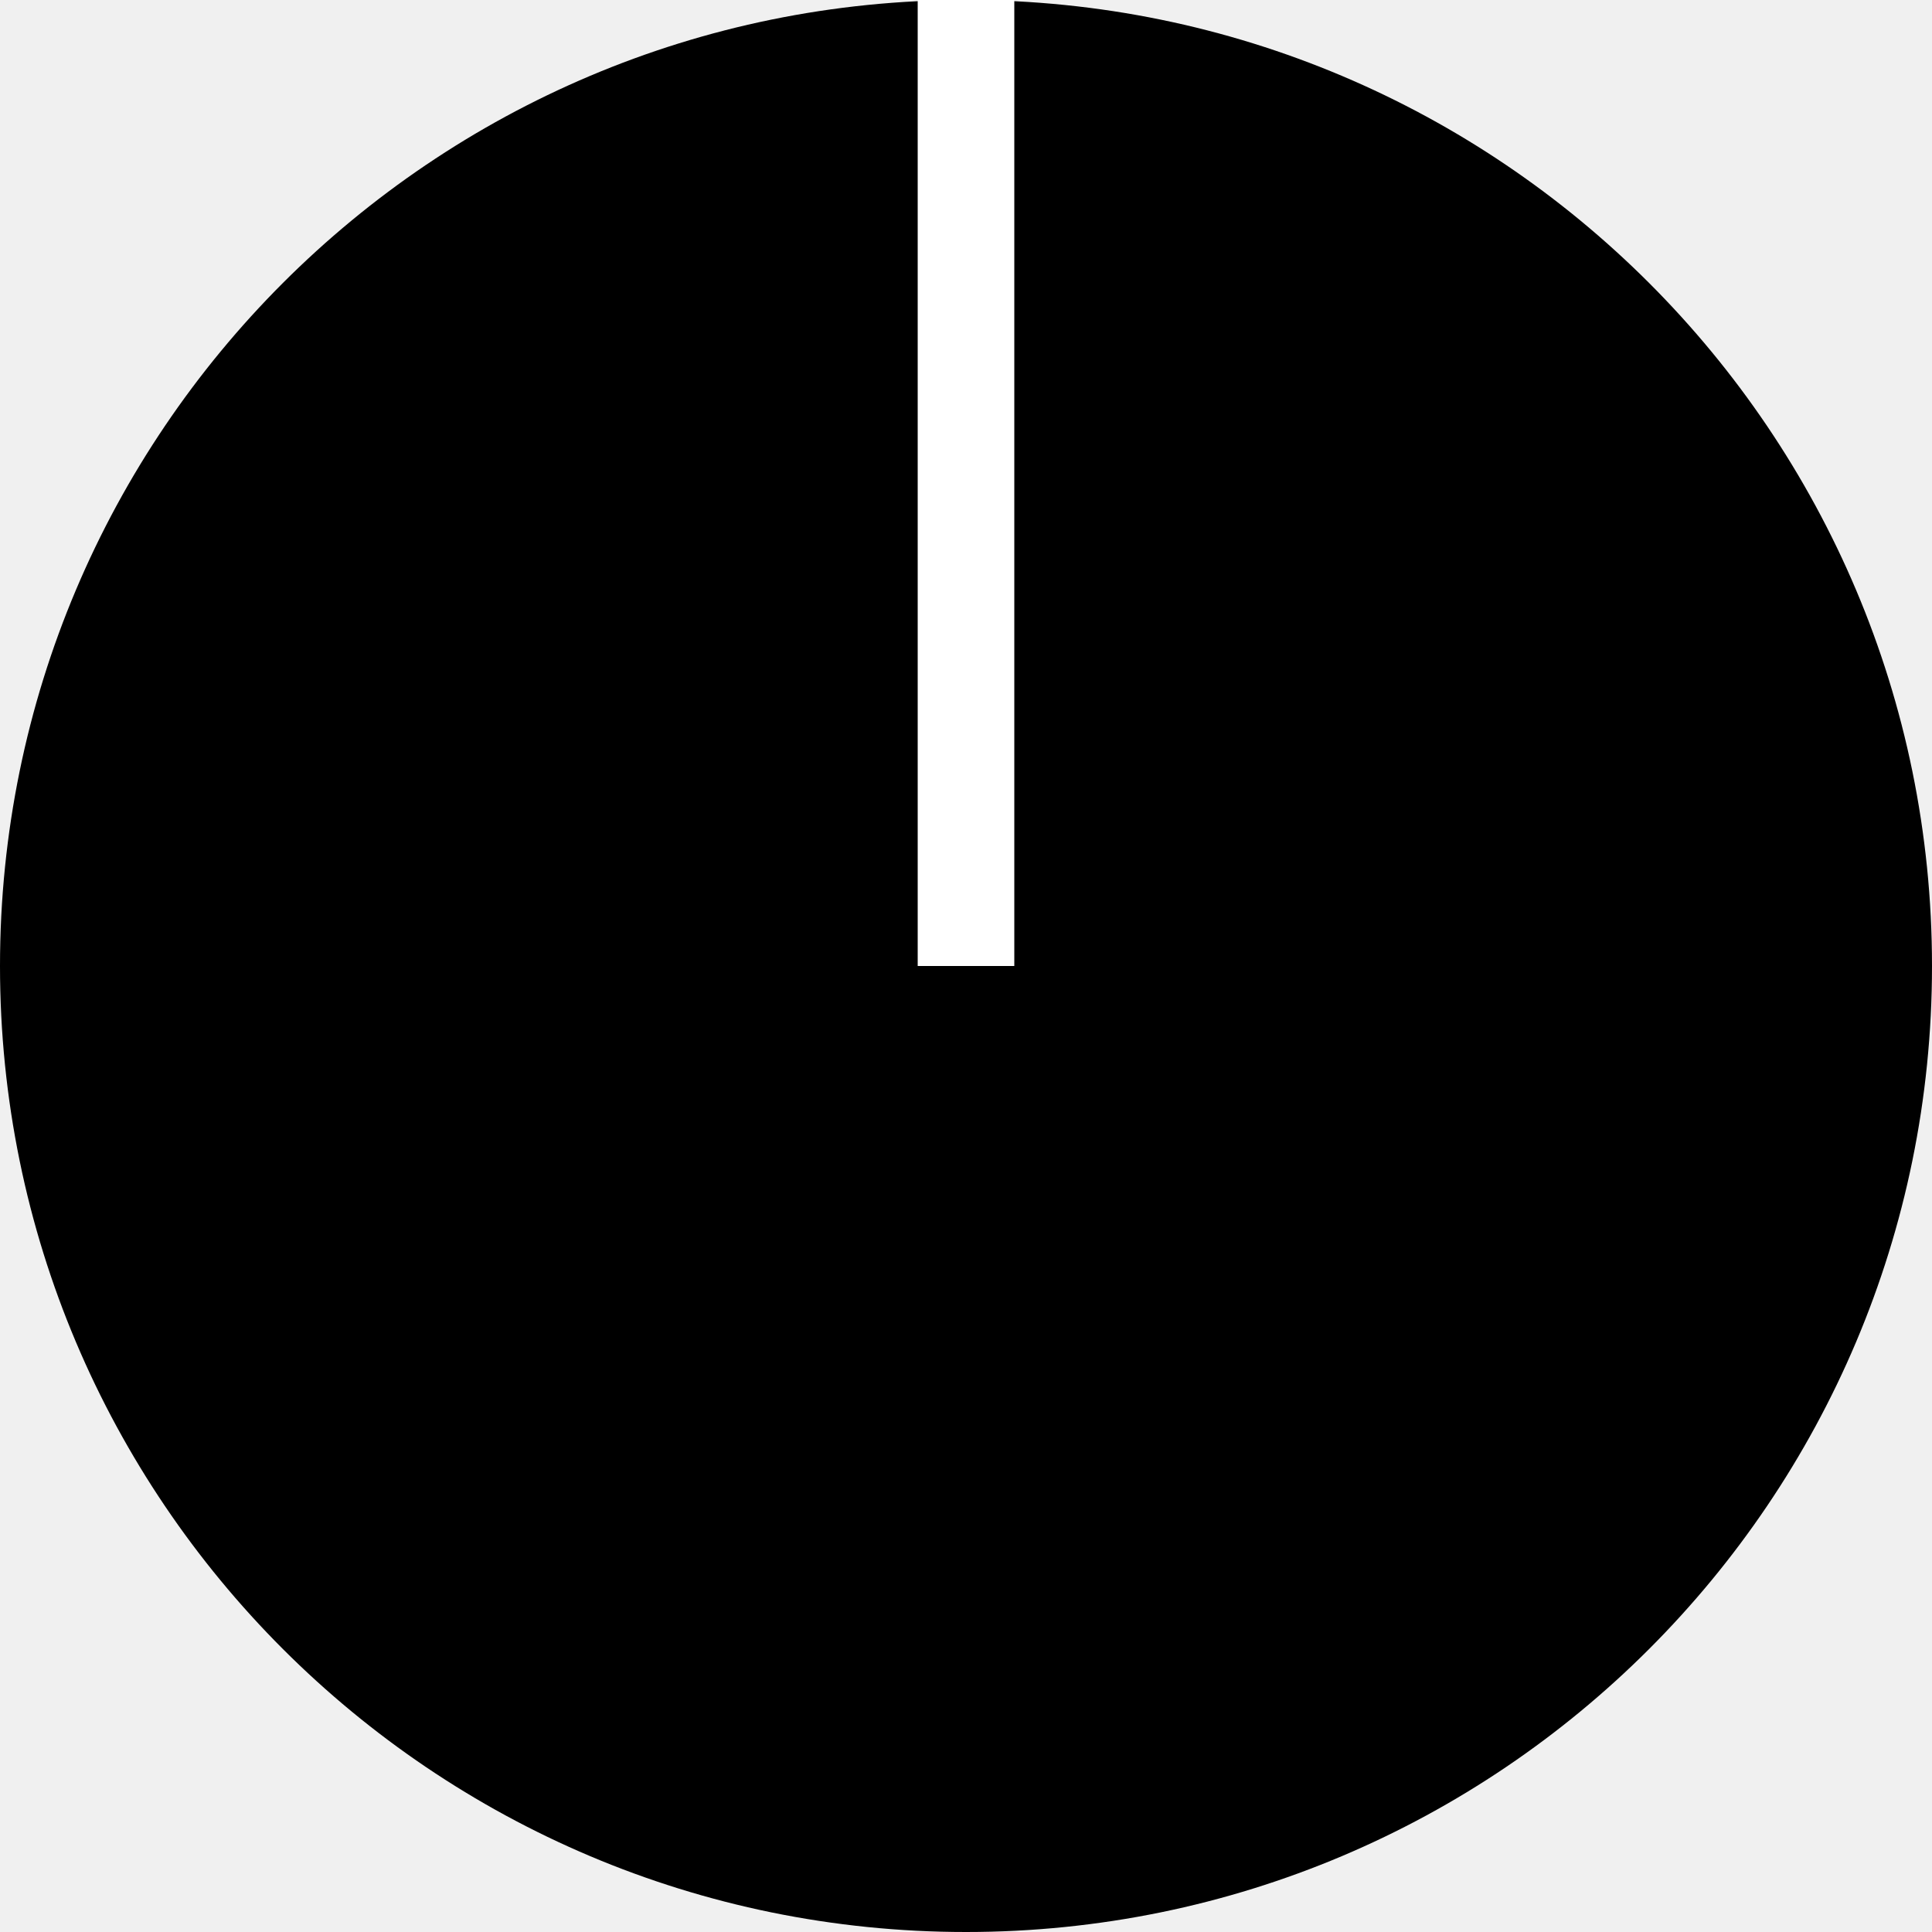
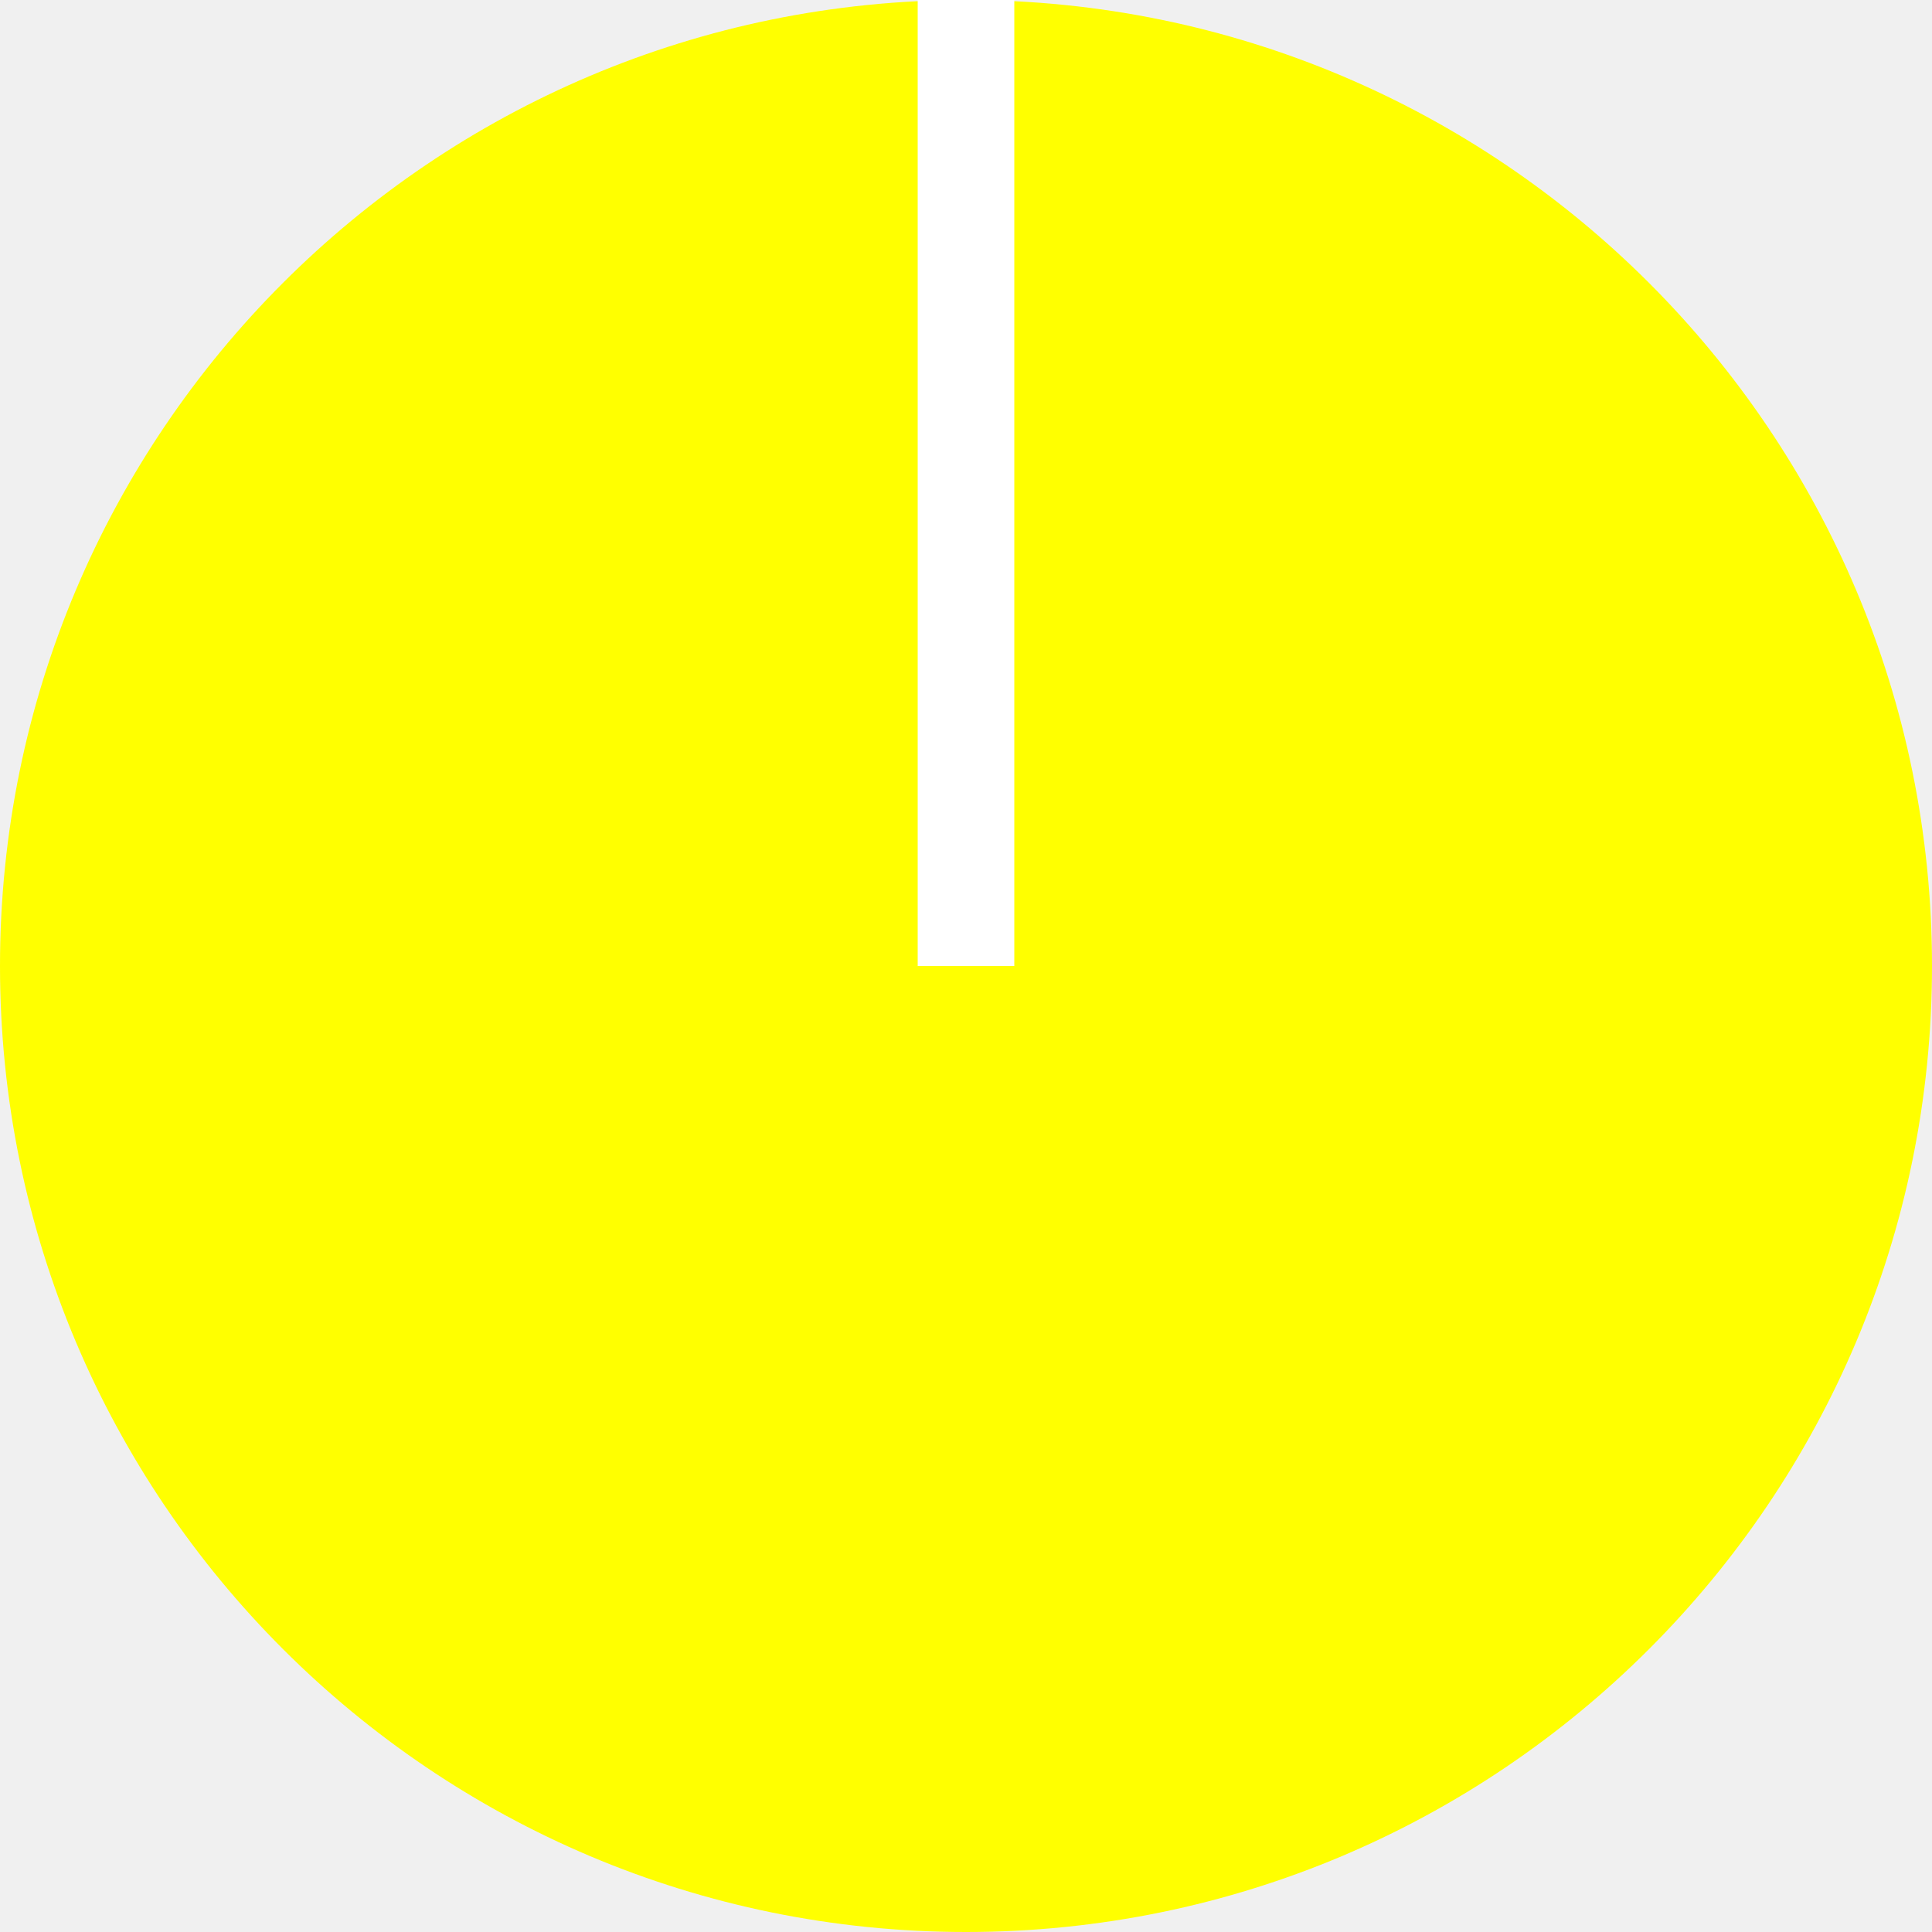
<svg xmlns="http://www.w3.org/2000/svg" width="50" height="50" id="Her" viewBox="0 0 50 50">
-   <circle cx="25" cy="25" r="25" fill="#000000" />
+   <circle cx="25" cy="25" r="25" fill="#FFFF00" />
  <g stroke="#FFFFFF">
    <line x1="25" x2="25" y1="0" y2="25" stroke-width="2.5" />
  </g>
</svg>
